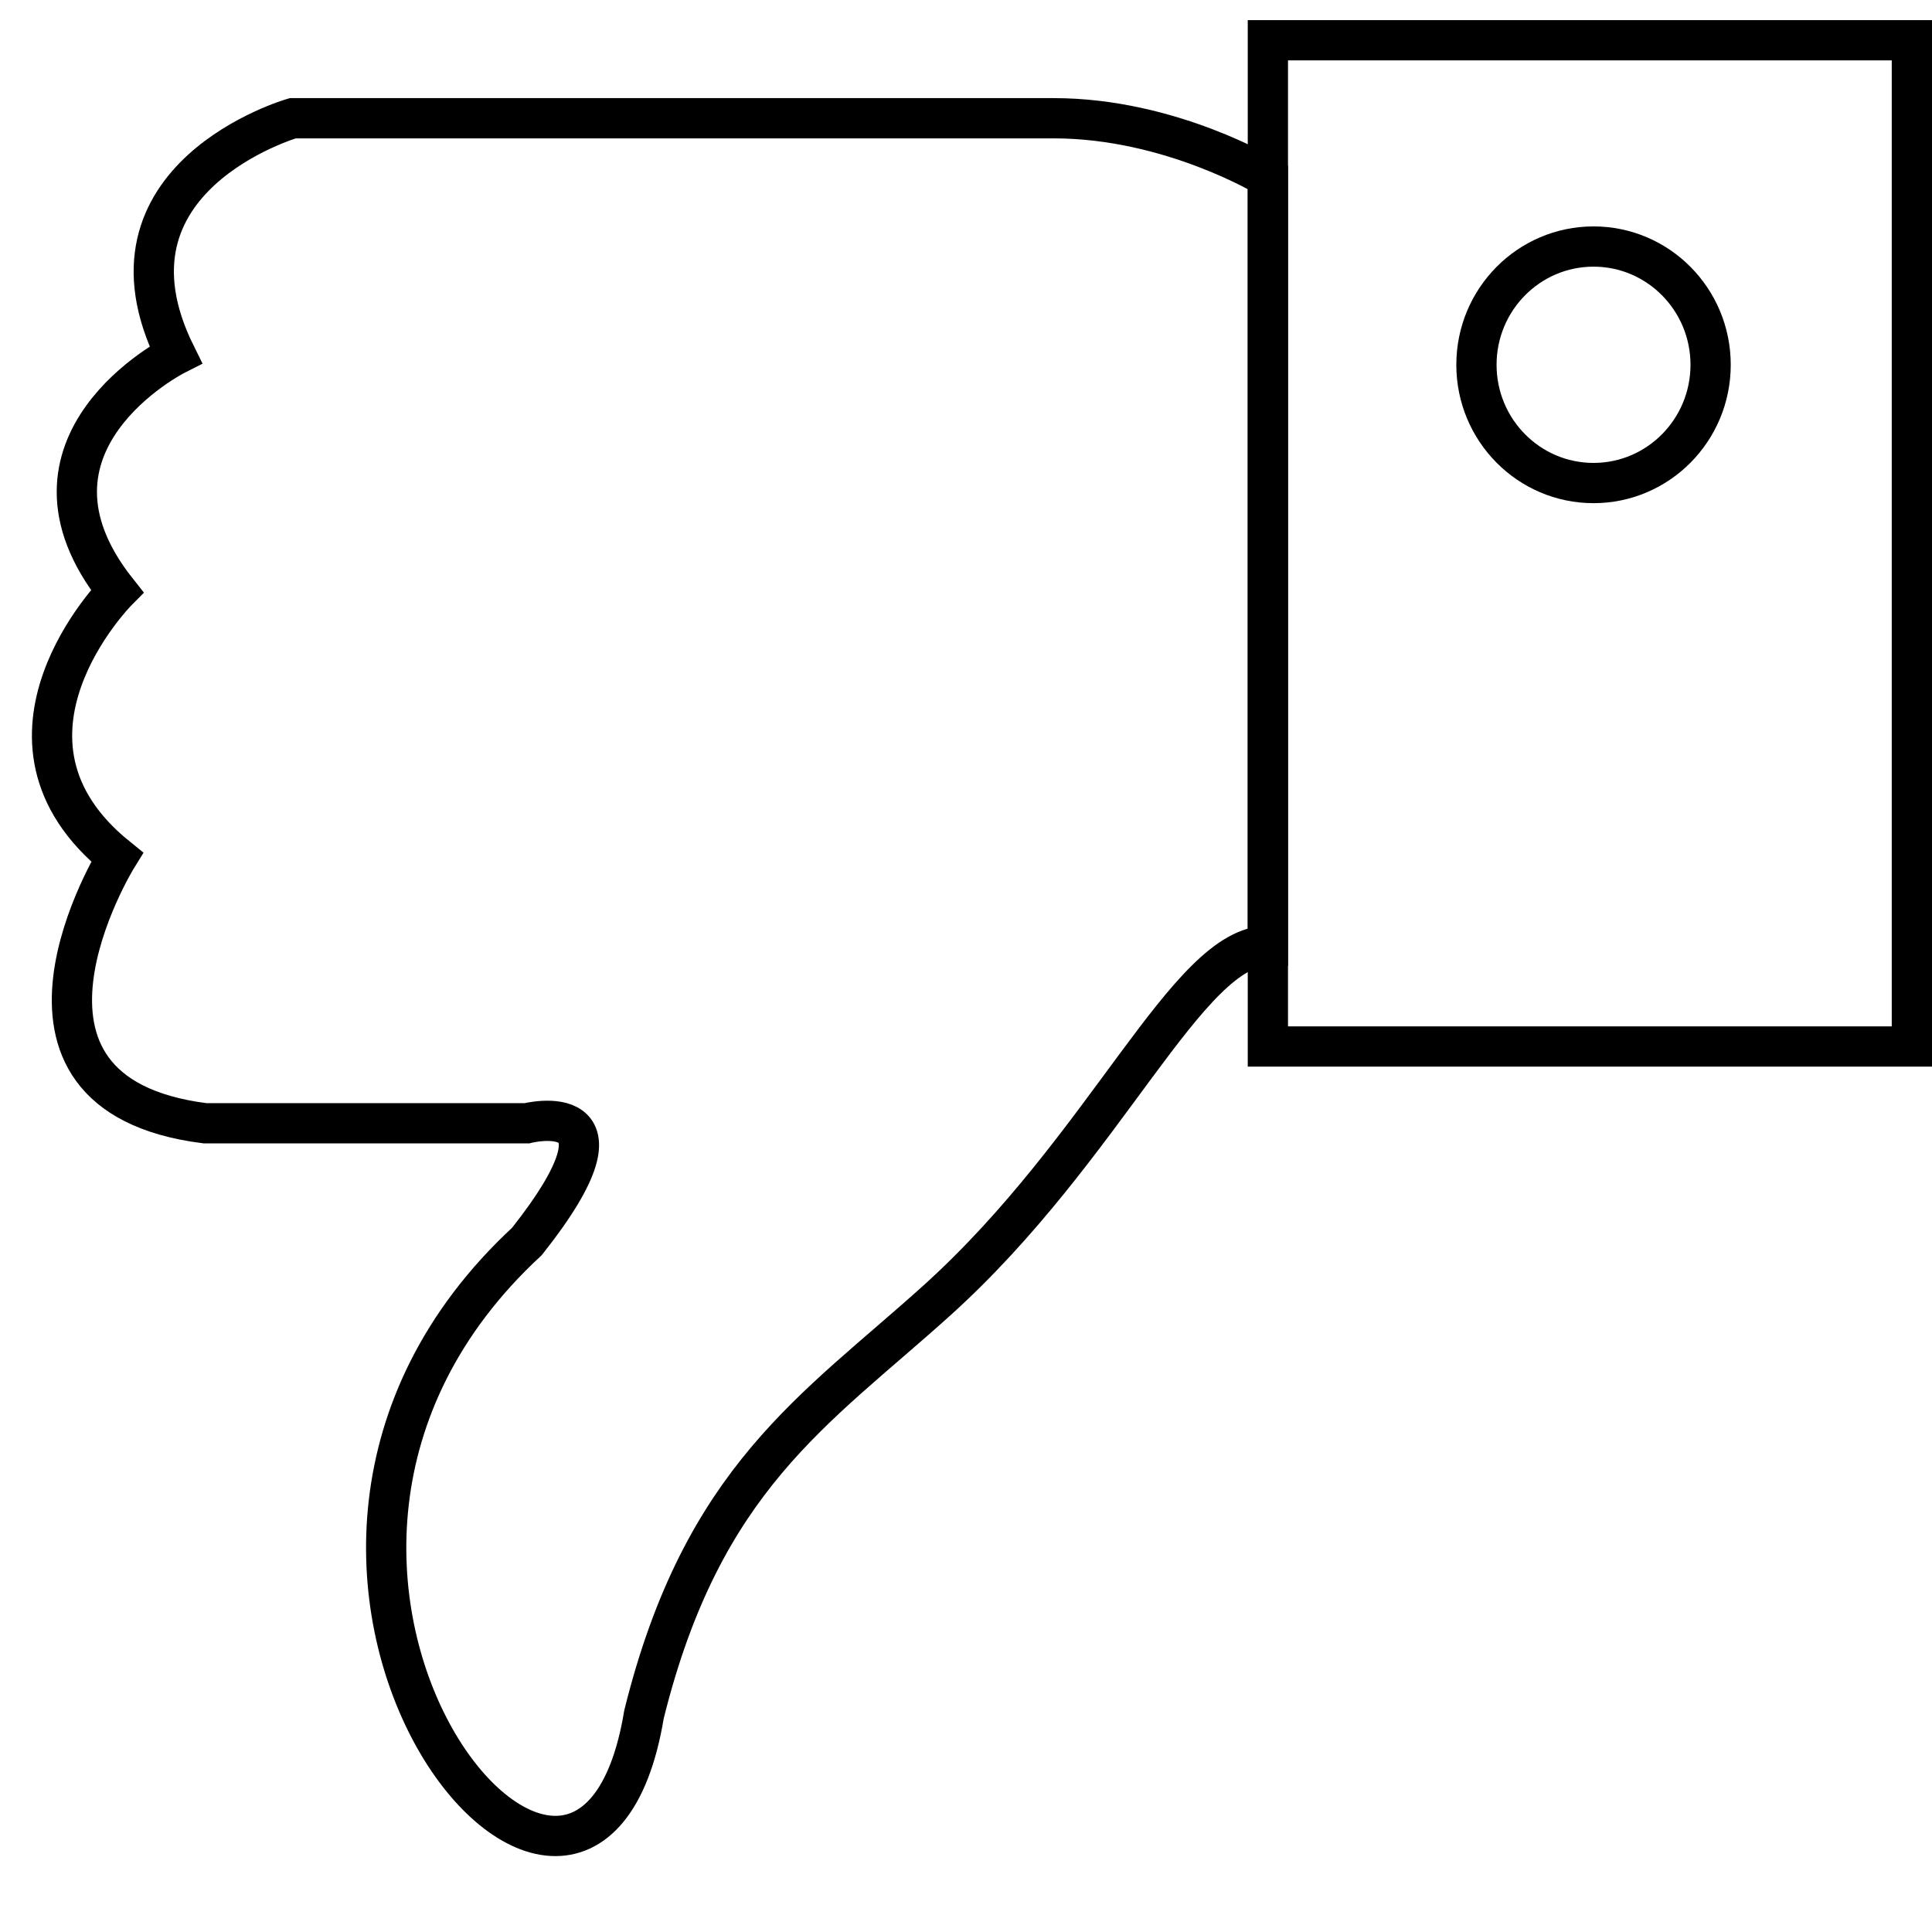
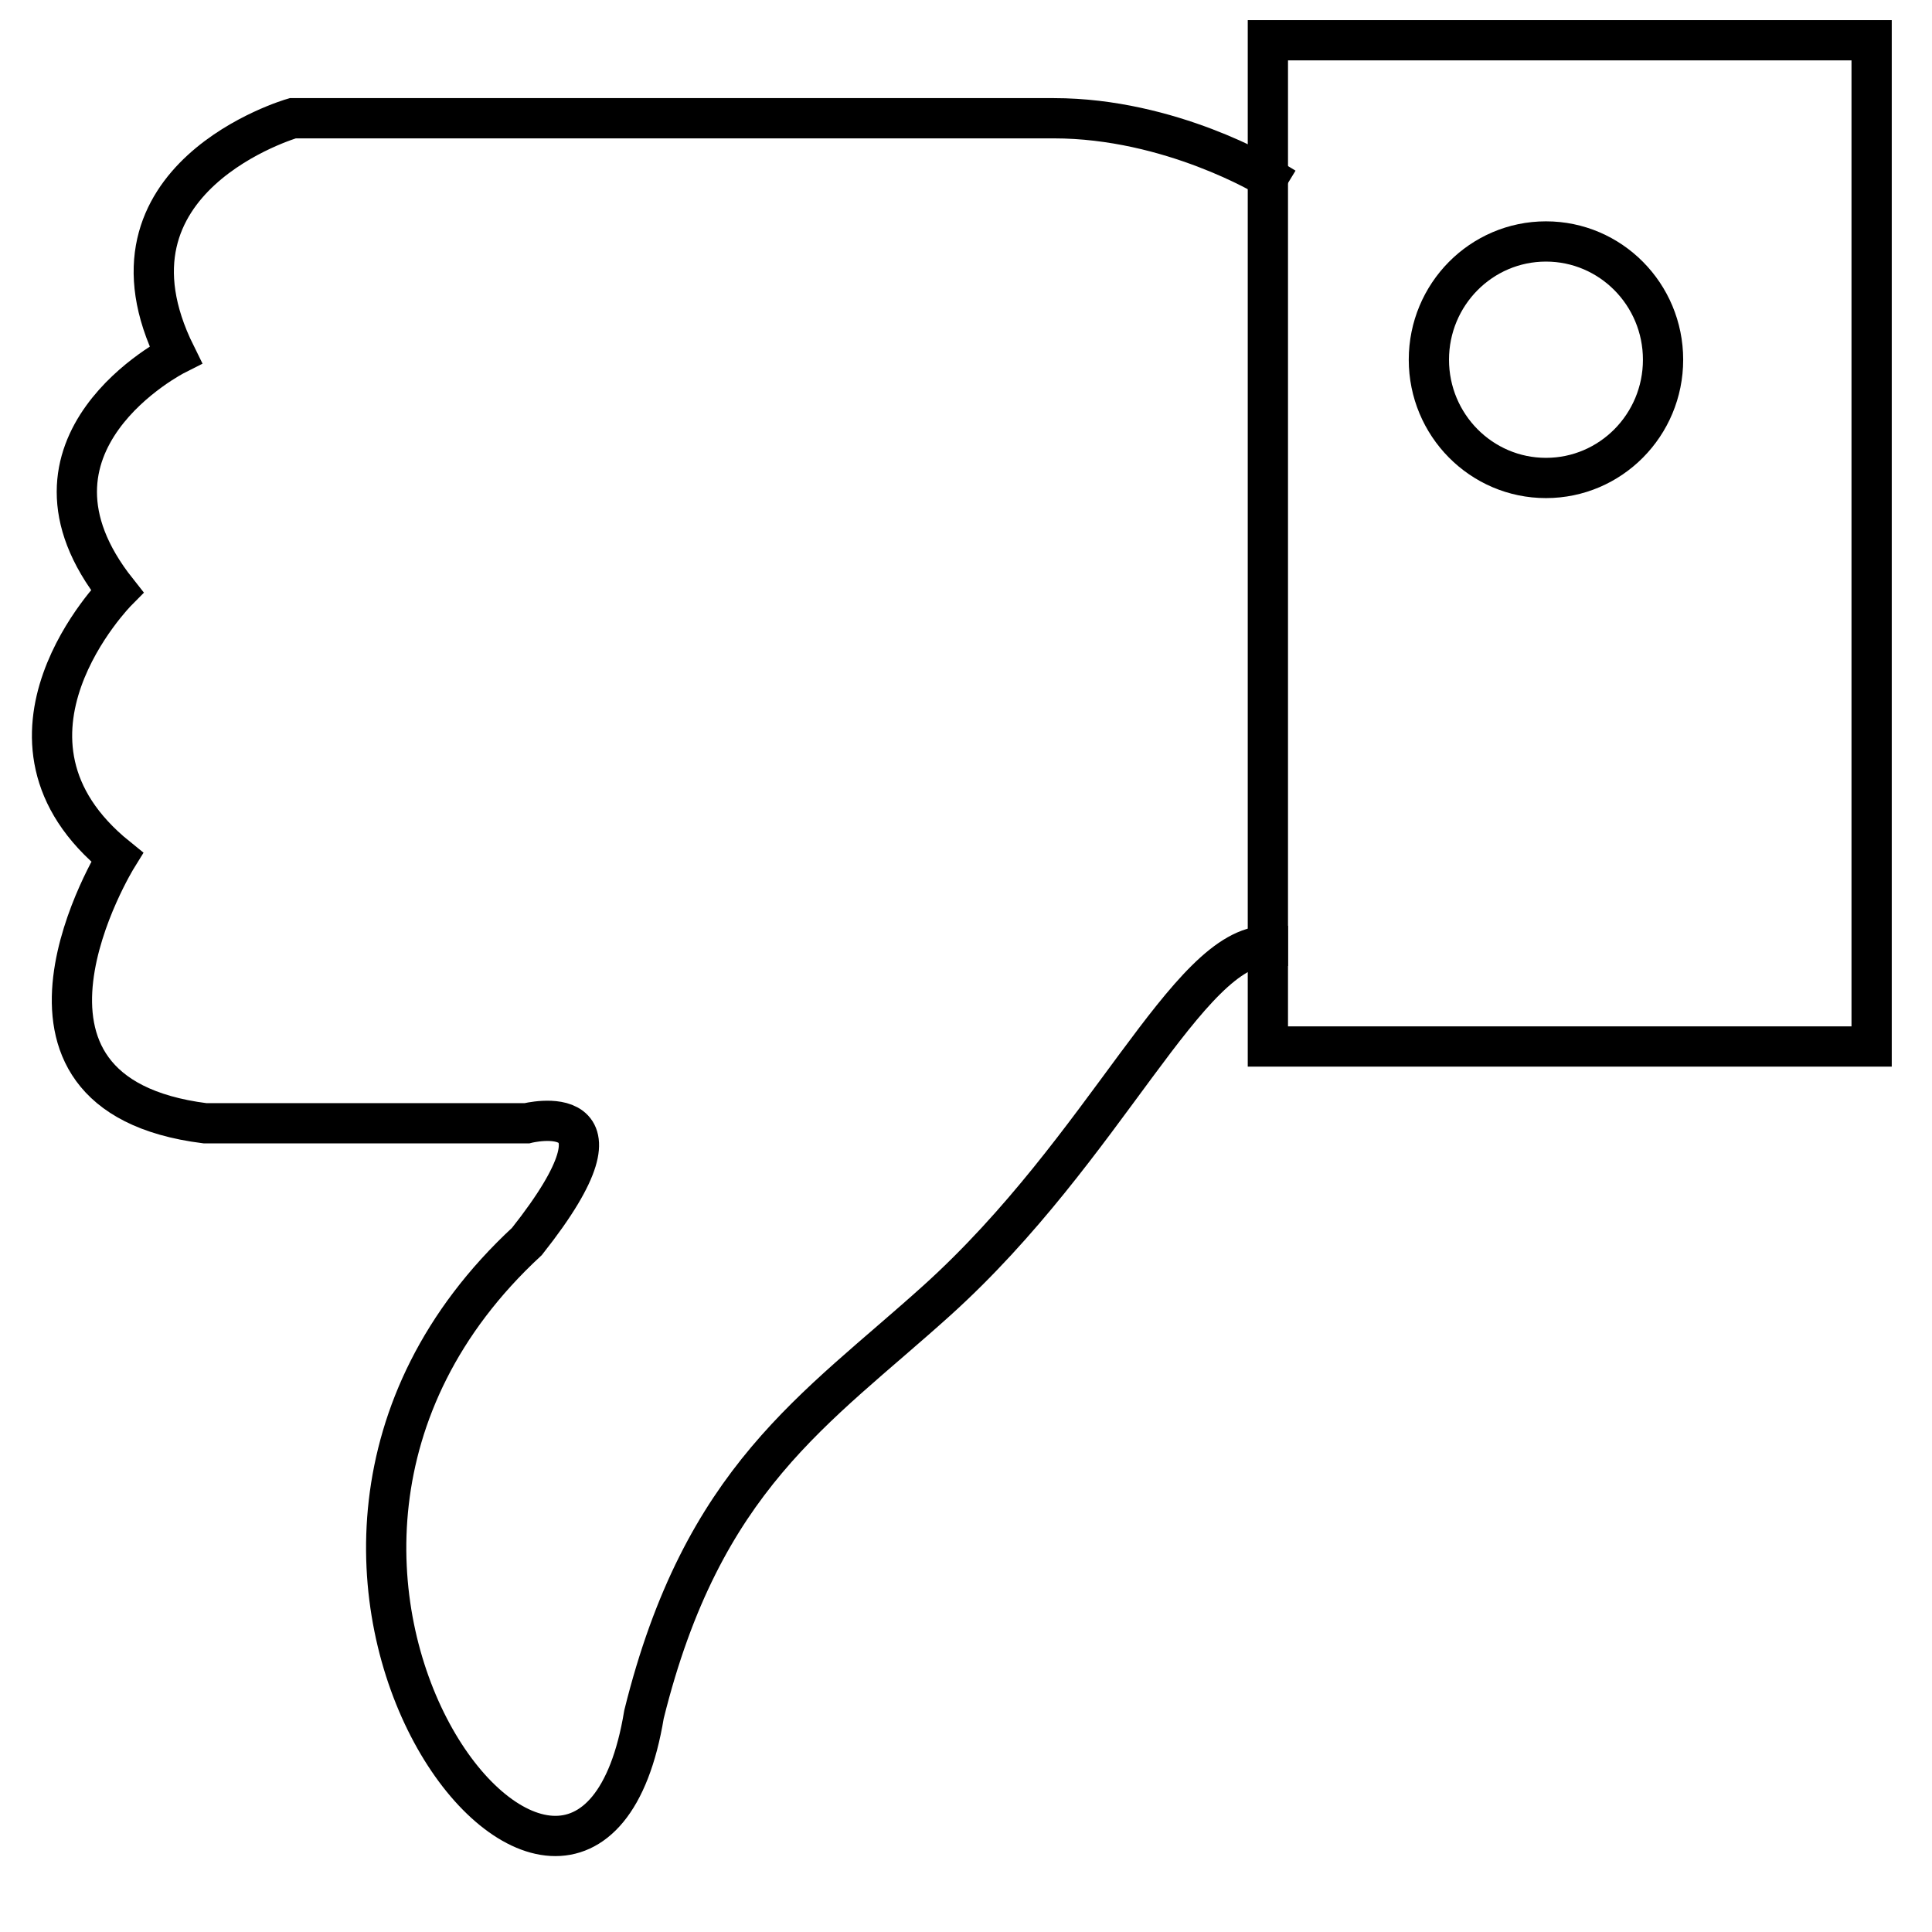
<svg xmlns="http://www.w3.org/2000/svg" width="48px" height="48px" viewBox="0 0 48 48" version="1.1">
  <defs />
  <g id="line" stroke="none" stroke-width="1" fill="none" fill-rule="evenodd" stroke-linecap="square">
    <g id="dislike1-line" stroke="#000000">
-       <rect id="Rectangle-4" transform="translate(39.5, 13.5) scale(-1, -1) translate(-39.5, -13.5) " x="31.5" y="1" width="16" height="25" />
-       <ellipse id="Oval-8" transform="translate(39.59091, 9.0625) scale(-1, -1) translate(-39.59091, -9.0625) " cx="39.591" cy="9.062" rx="2.909" ry="2.938" />
-       <path d="M1.293,44.145 C1.293,44.145 3.702,45.614 6.611,45.614 L25.52,45.614 C25.52,45.614 30.611,44.145 28.429,39.739 C28.429,39.739 32.793,37.536 29.884,33.864 C29.884,33.864 33.52,30.192 29.884,27.255 C29.884,27.255 33.52,21.38 27.702,20.645 L19.702,20.645 C19.702,20.645 16.793,21.38 19.702,17.708 C28.429,9.63 18.247,-2.855 16.793,5.958 C15.338,11.833 12.534,13.521 9.52,16.239 C5.293,20.052 3.293,25.052 1.293,25.052 L1.293,44.145 Z" id="Path-2" transform="translate(16.39646, 24.27586) scale(-1, -1) translate(-16.39646, -24.27586) " />
+       <rect id="Rectangle-4" transform="translate(39, 13.5) scale(-1, -1) translate(-39, -13.5) " x="31.5" y="1" width="15" height="25" />
+       <ellipse id="Oval-8" transform="translate(38.40909, 8.9375) scale(-1, -1) translate(-38.40909, -8.9375) " cx="38.409" cy="8.938" rx="2.909" ry="2.938" />
+       <path d="M1.293,44.145 C1.293,44.145 3.702,45.614 6.611,45.614 L25.52,45.614 C25.52,45.614 30.611,44.145 28.429,39.739 C28.429,39.739 32.793,37.536 29.884,33.864 C29.884,33.864 33.52,30.192 29.884,27.255 C29.884,27.255 33.52,21.38 27.702,20.645 L19.702,20.645 C19.702,20.645 16.793,21.38 19.702,17.708 C28.429,9.63 18.247,-2.855 16.793,5.958 C15.338,11.833 12.534,13.521 9.52,16.239 C5.293,20.052 3.293,25.052 1.293,25.052" id="Path-2" transform="translate(16.39646, 24.27586) scale(-1, -1) translate(-16.39646, -24.27586) " />
    </g>
  </g>
</svg>
